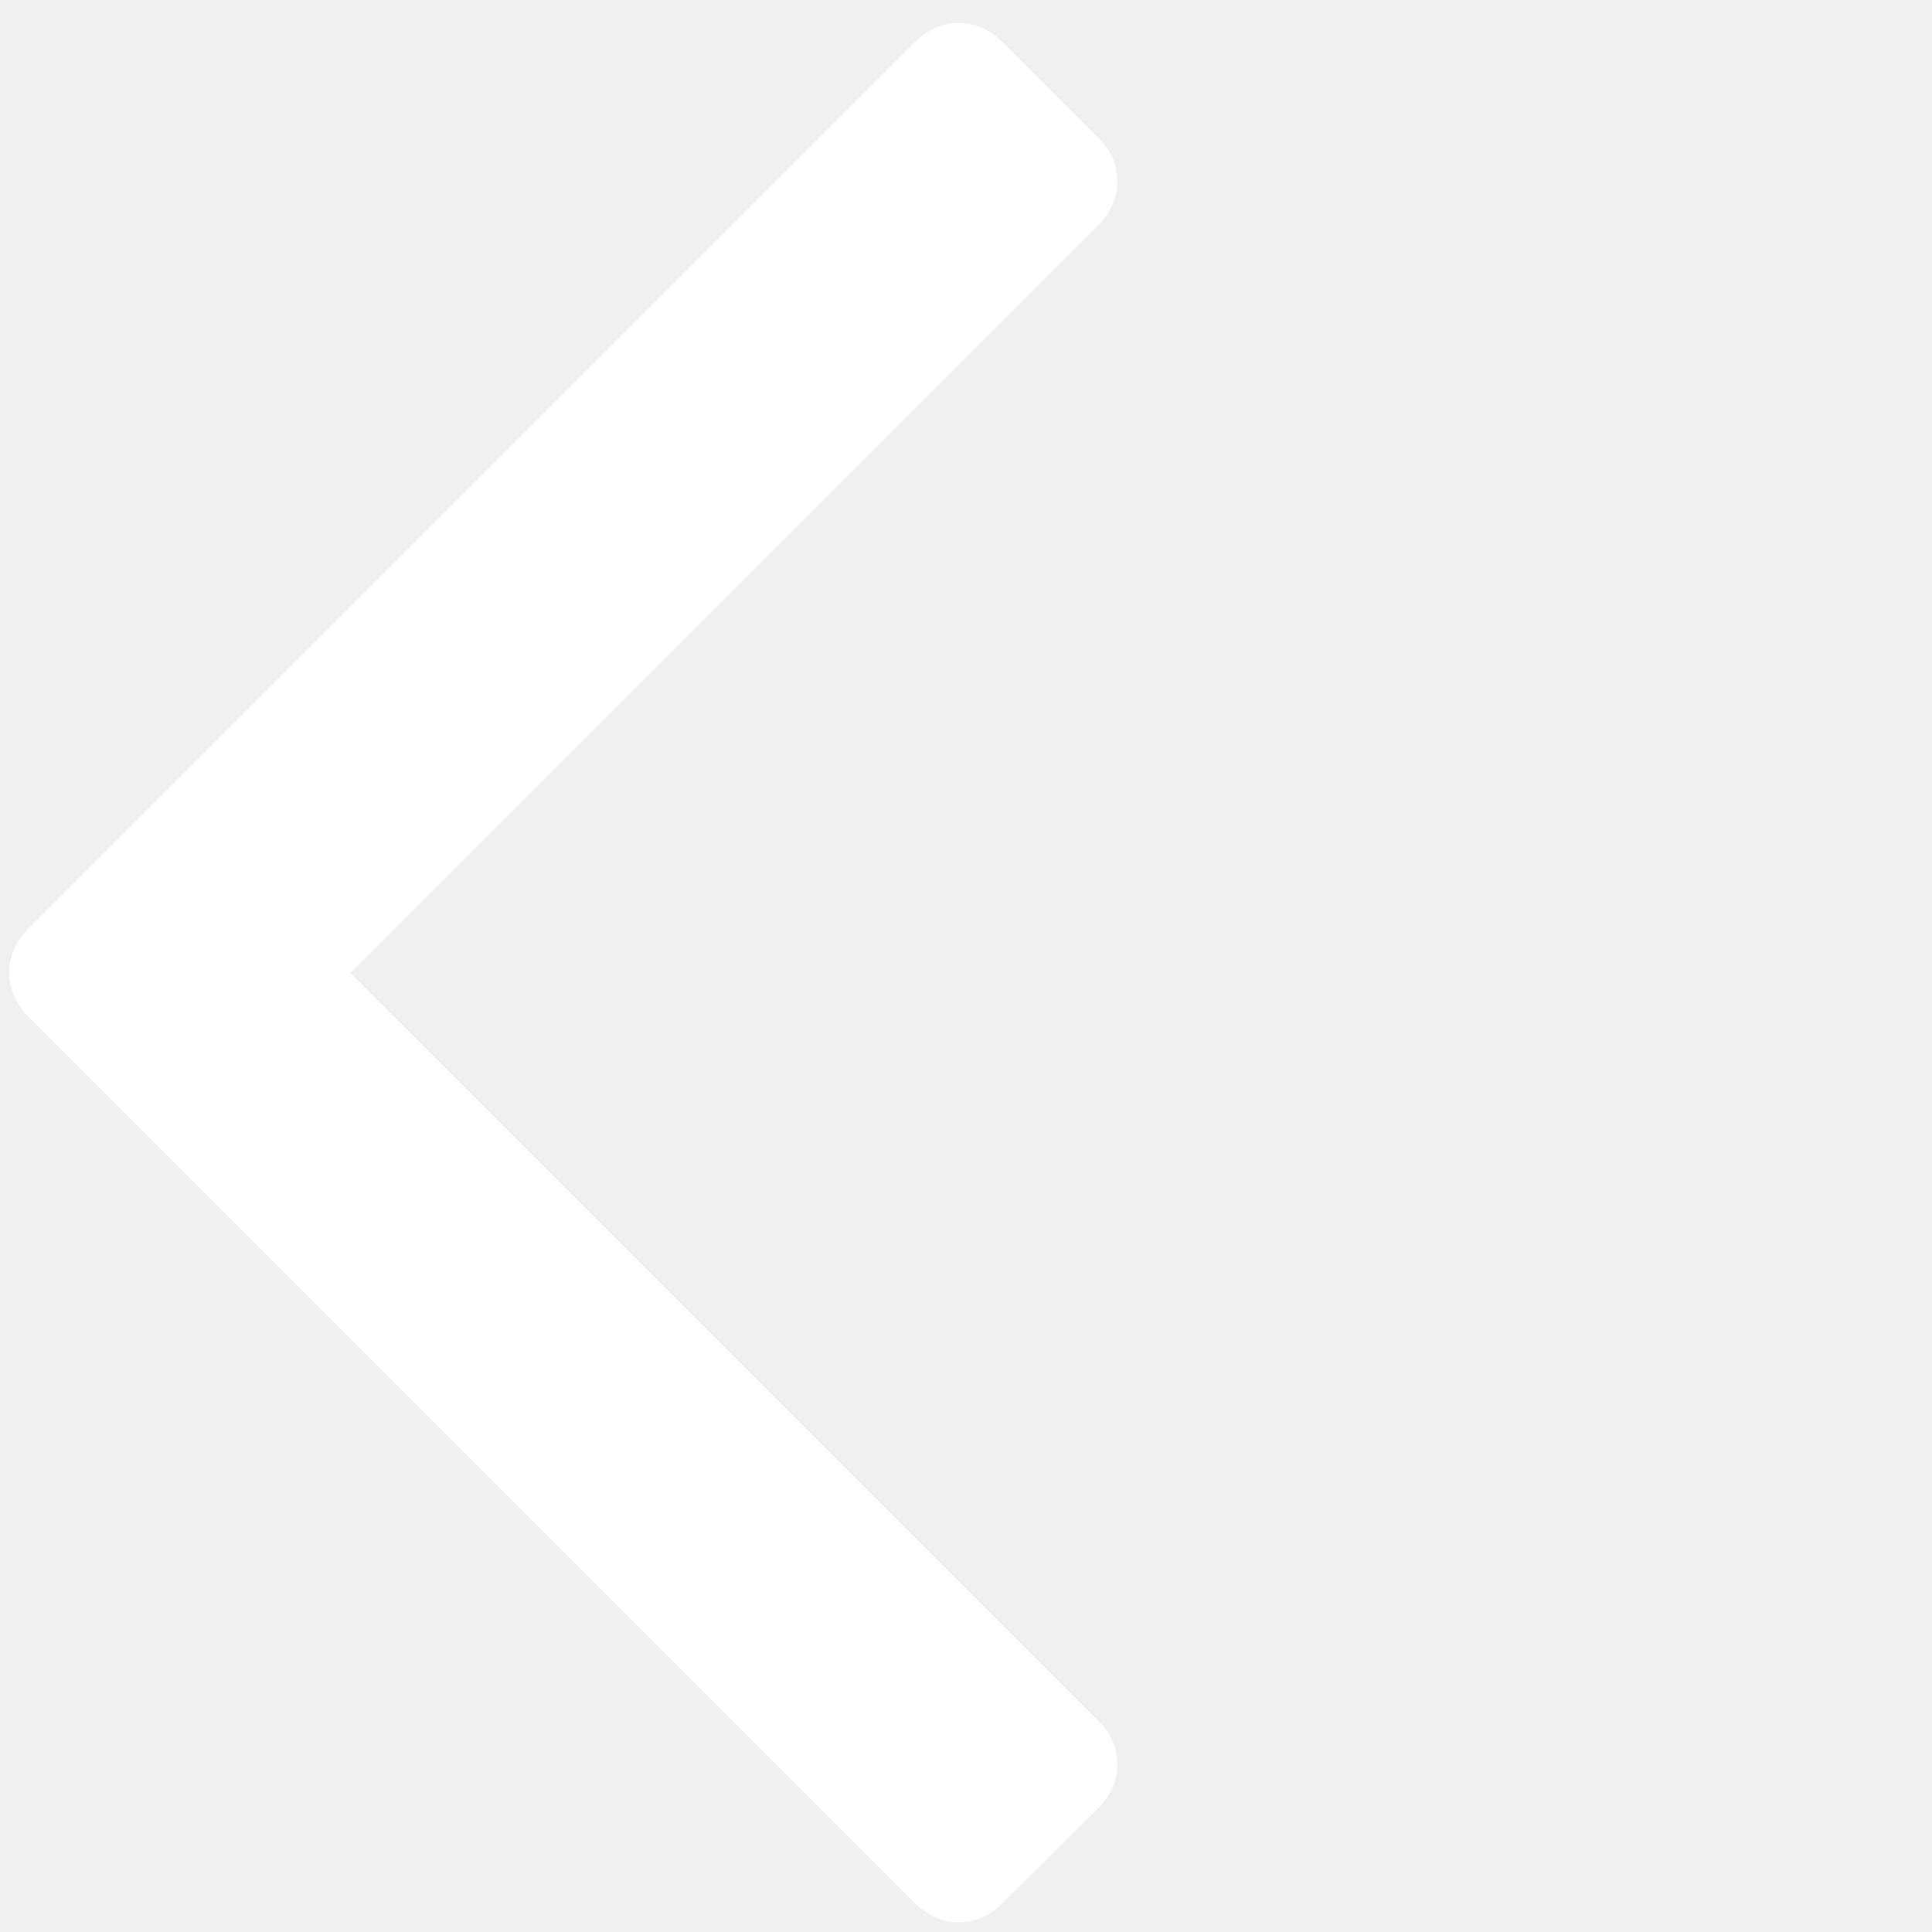
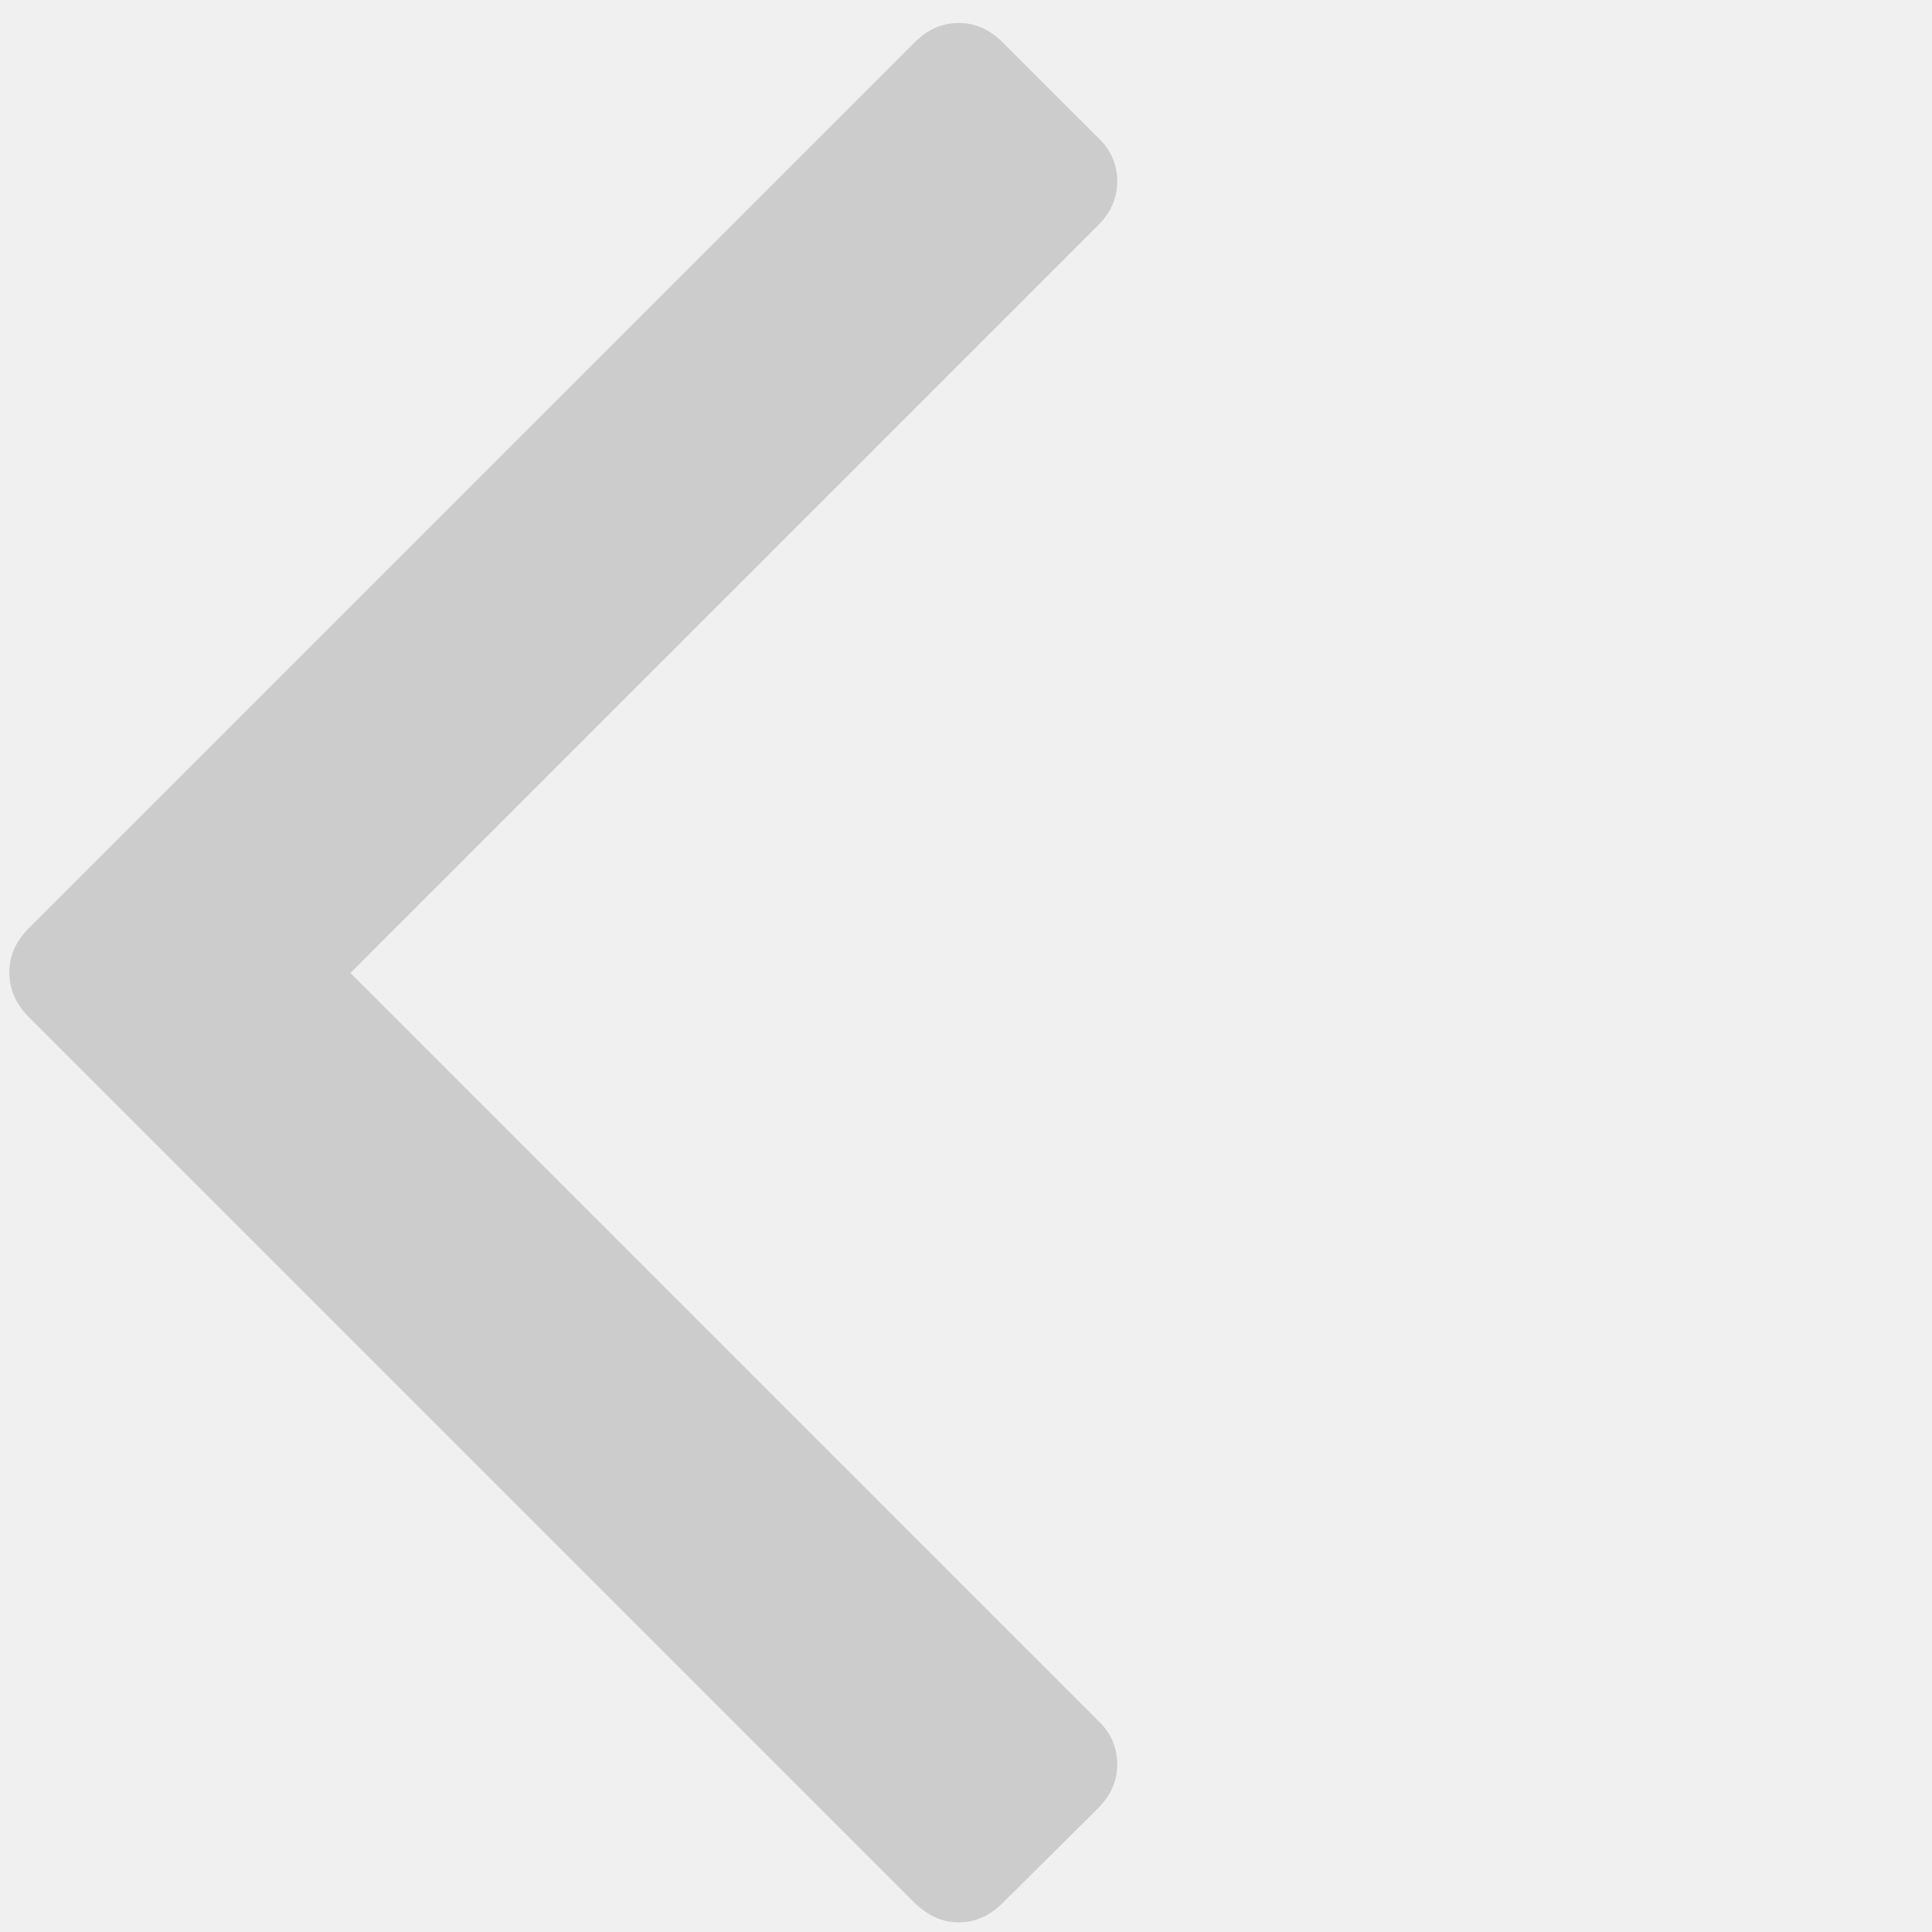
<svg xmlns="http://www.w3.org/2000/svg" width="512" height="512" viewBox="59 0 290 284.9">
-   <path d="M63.3 150.1l133 133c2 1.9 4.1 2.9 6.6 2.9s4.7-1 6.6-2.9l14.3-14.2c1.9-1.9 2.9-4.1 2.9-6.6s-.9-4.7-2.9-6.6L111.6 143.5 223.8 31.3c1.9-1.9 2.9-4.1 2.9-6.6s-.9-4.7-2.9-6.6L209.5 3.8c-1.9-1.9-4.1-2.9-6.6-2.9s-4.7 1-6.6 2.9l-133 133c-1.9 1.9-2.9 4.1-2.9 6.6s1 4.8 2.9 6.7z" fill="#fff" />
+   <path d="M63.3 150.1l133 133c2 1.9 4.1 2.9 6.6 2.9s4.7-1 6.6-2.9l14.3-14.2c1.9-1.9 2.9-4.1 2.9-6.6s-.9-4.7-2.9-6.6L111.6 143.5 223.8 31.3c1.9-1.9 2.9-4.1 2.9-6.6s-.9-4.7-2.9-6.6L209.5 3.8c-1.9-1.9-4.1-2.9-6.6-2.9s-4.7 1-6.6 2.9l-133 133c-1.9 1.9-2.9 4.1-2.9 6.6s1 4.8 2.9 6.7z" fill="#ccc" />
</svg>
